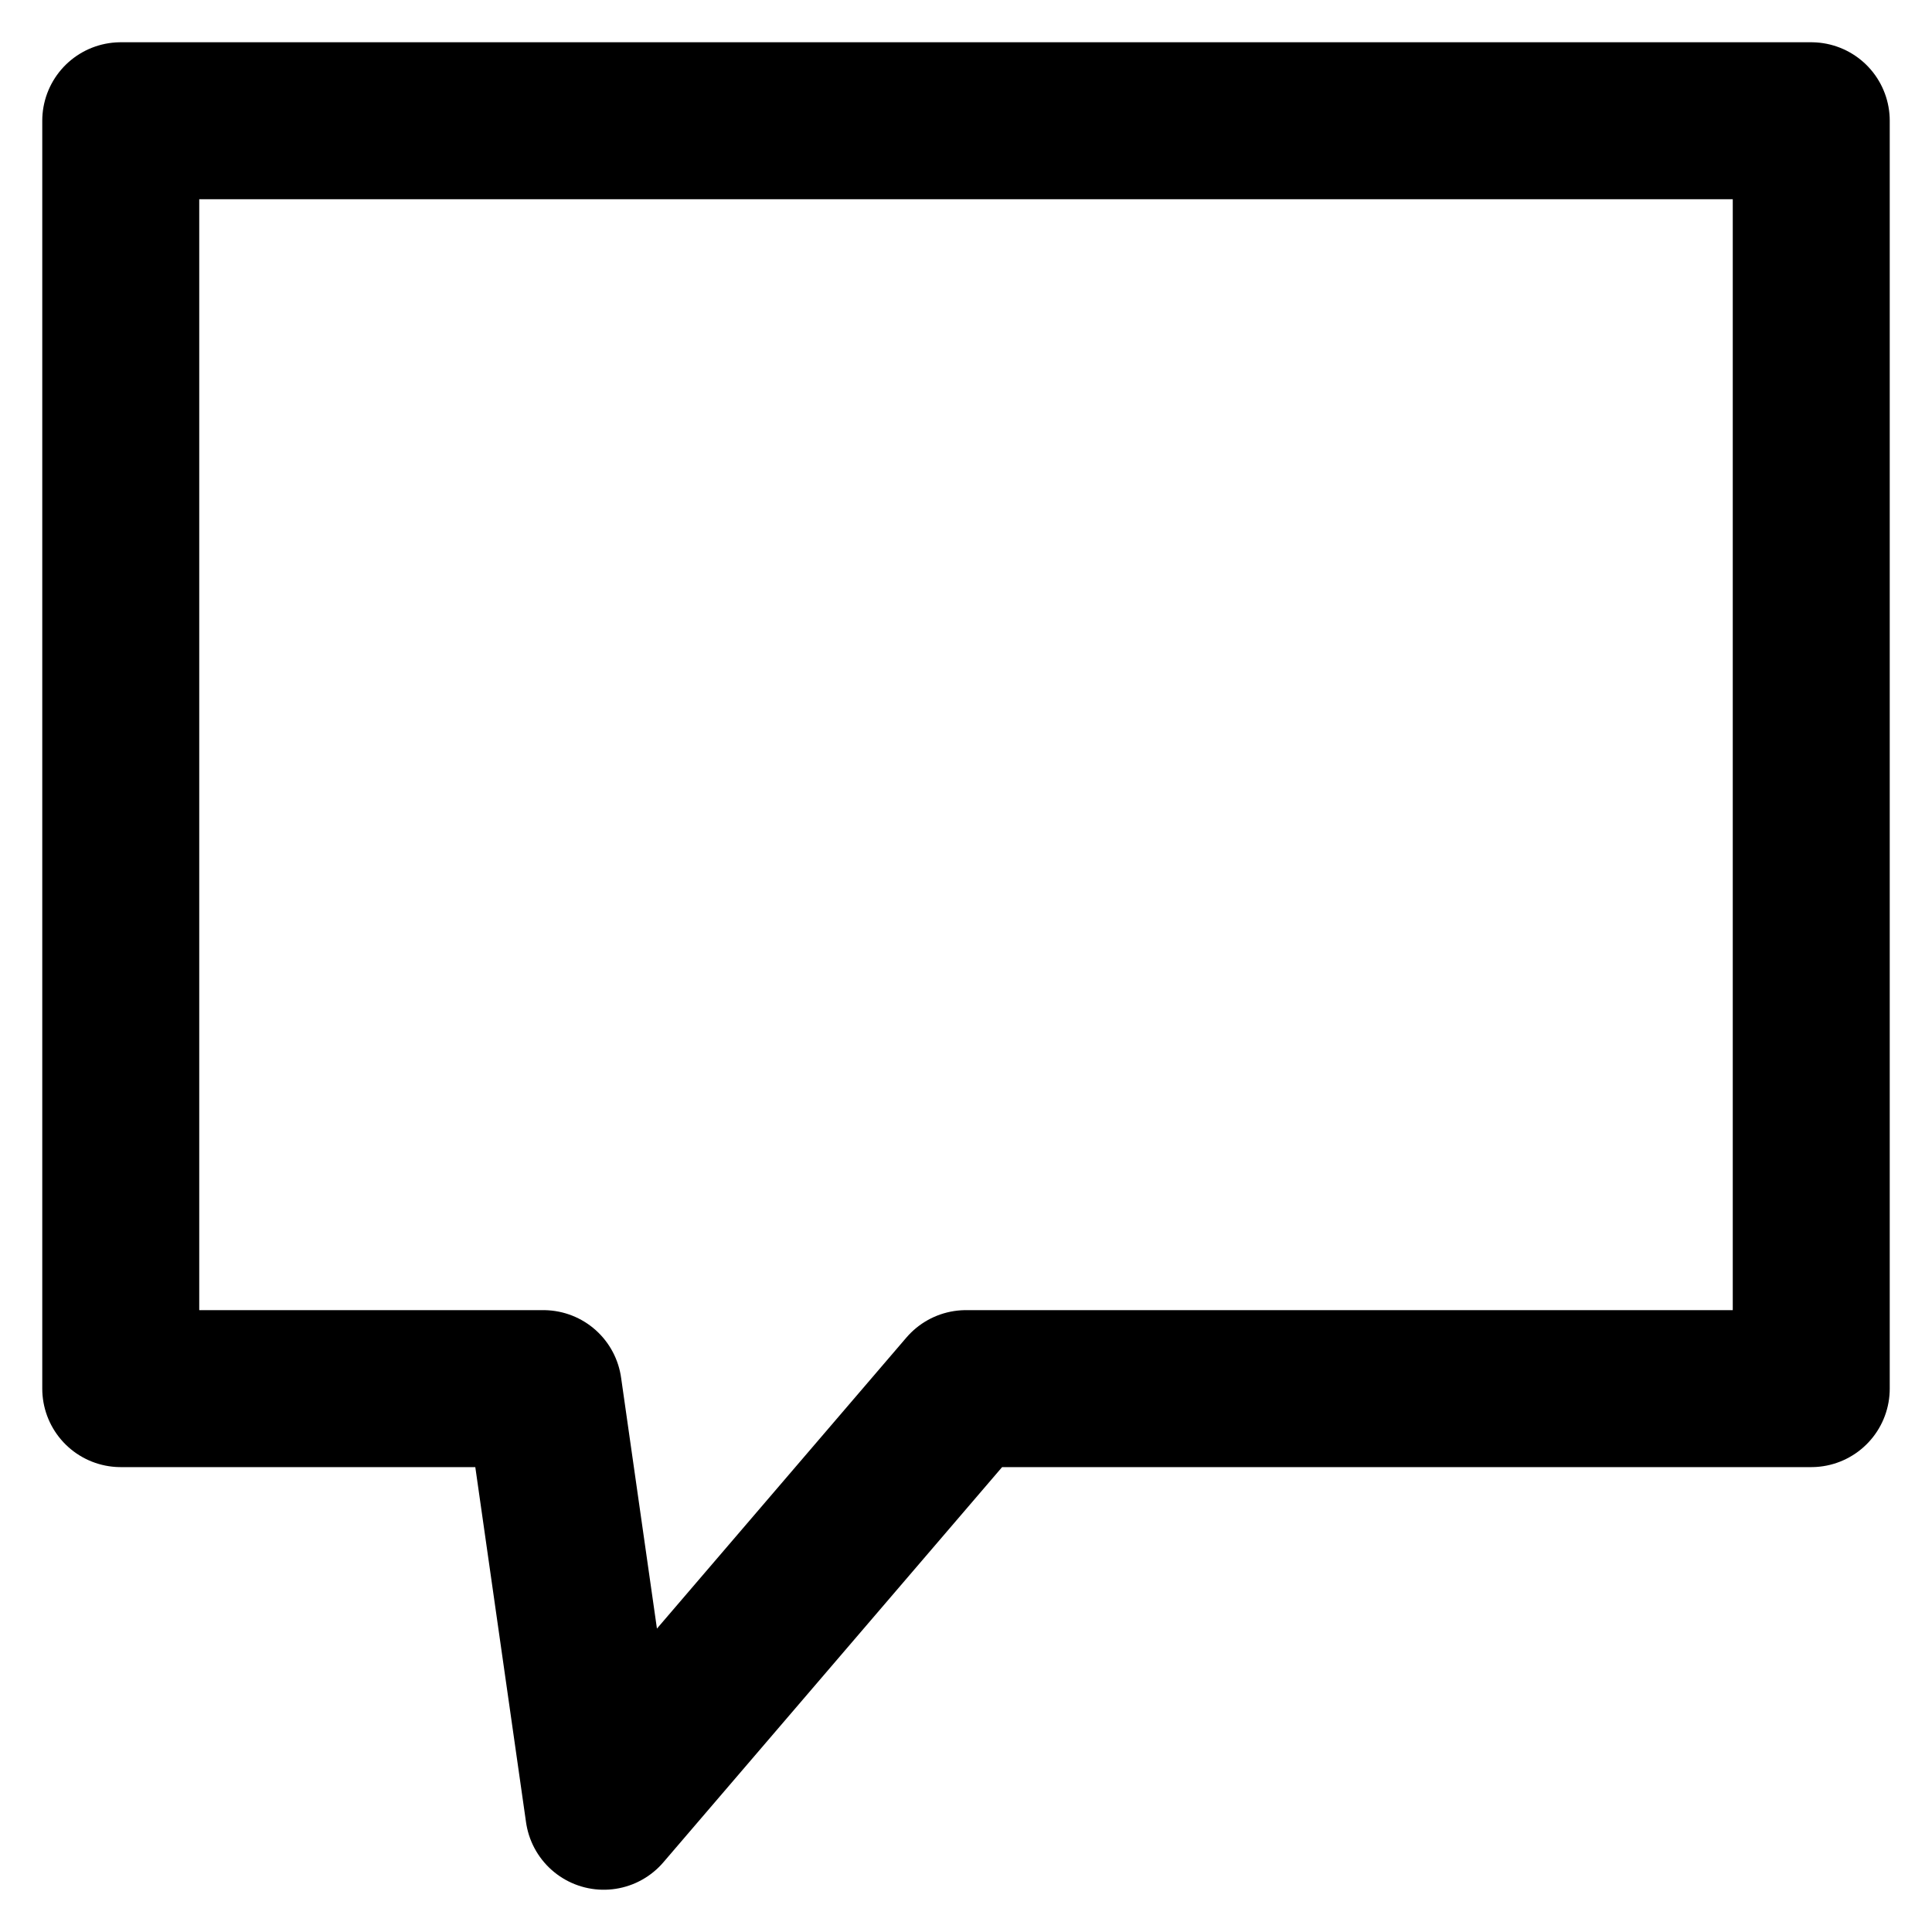
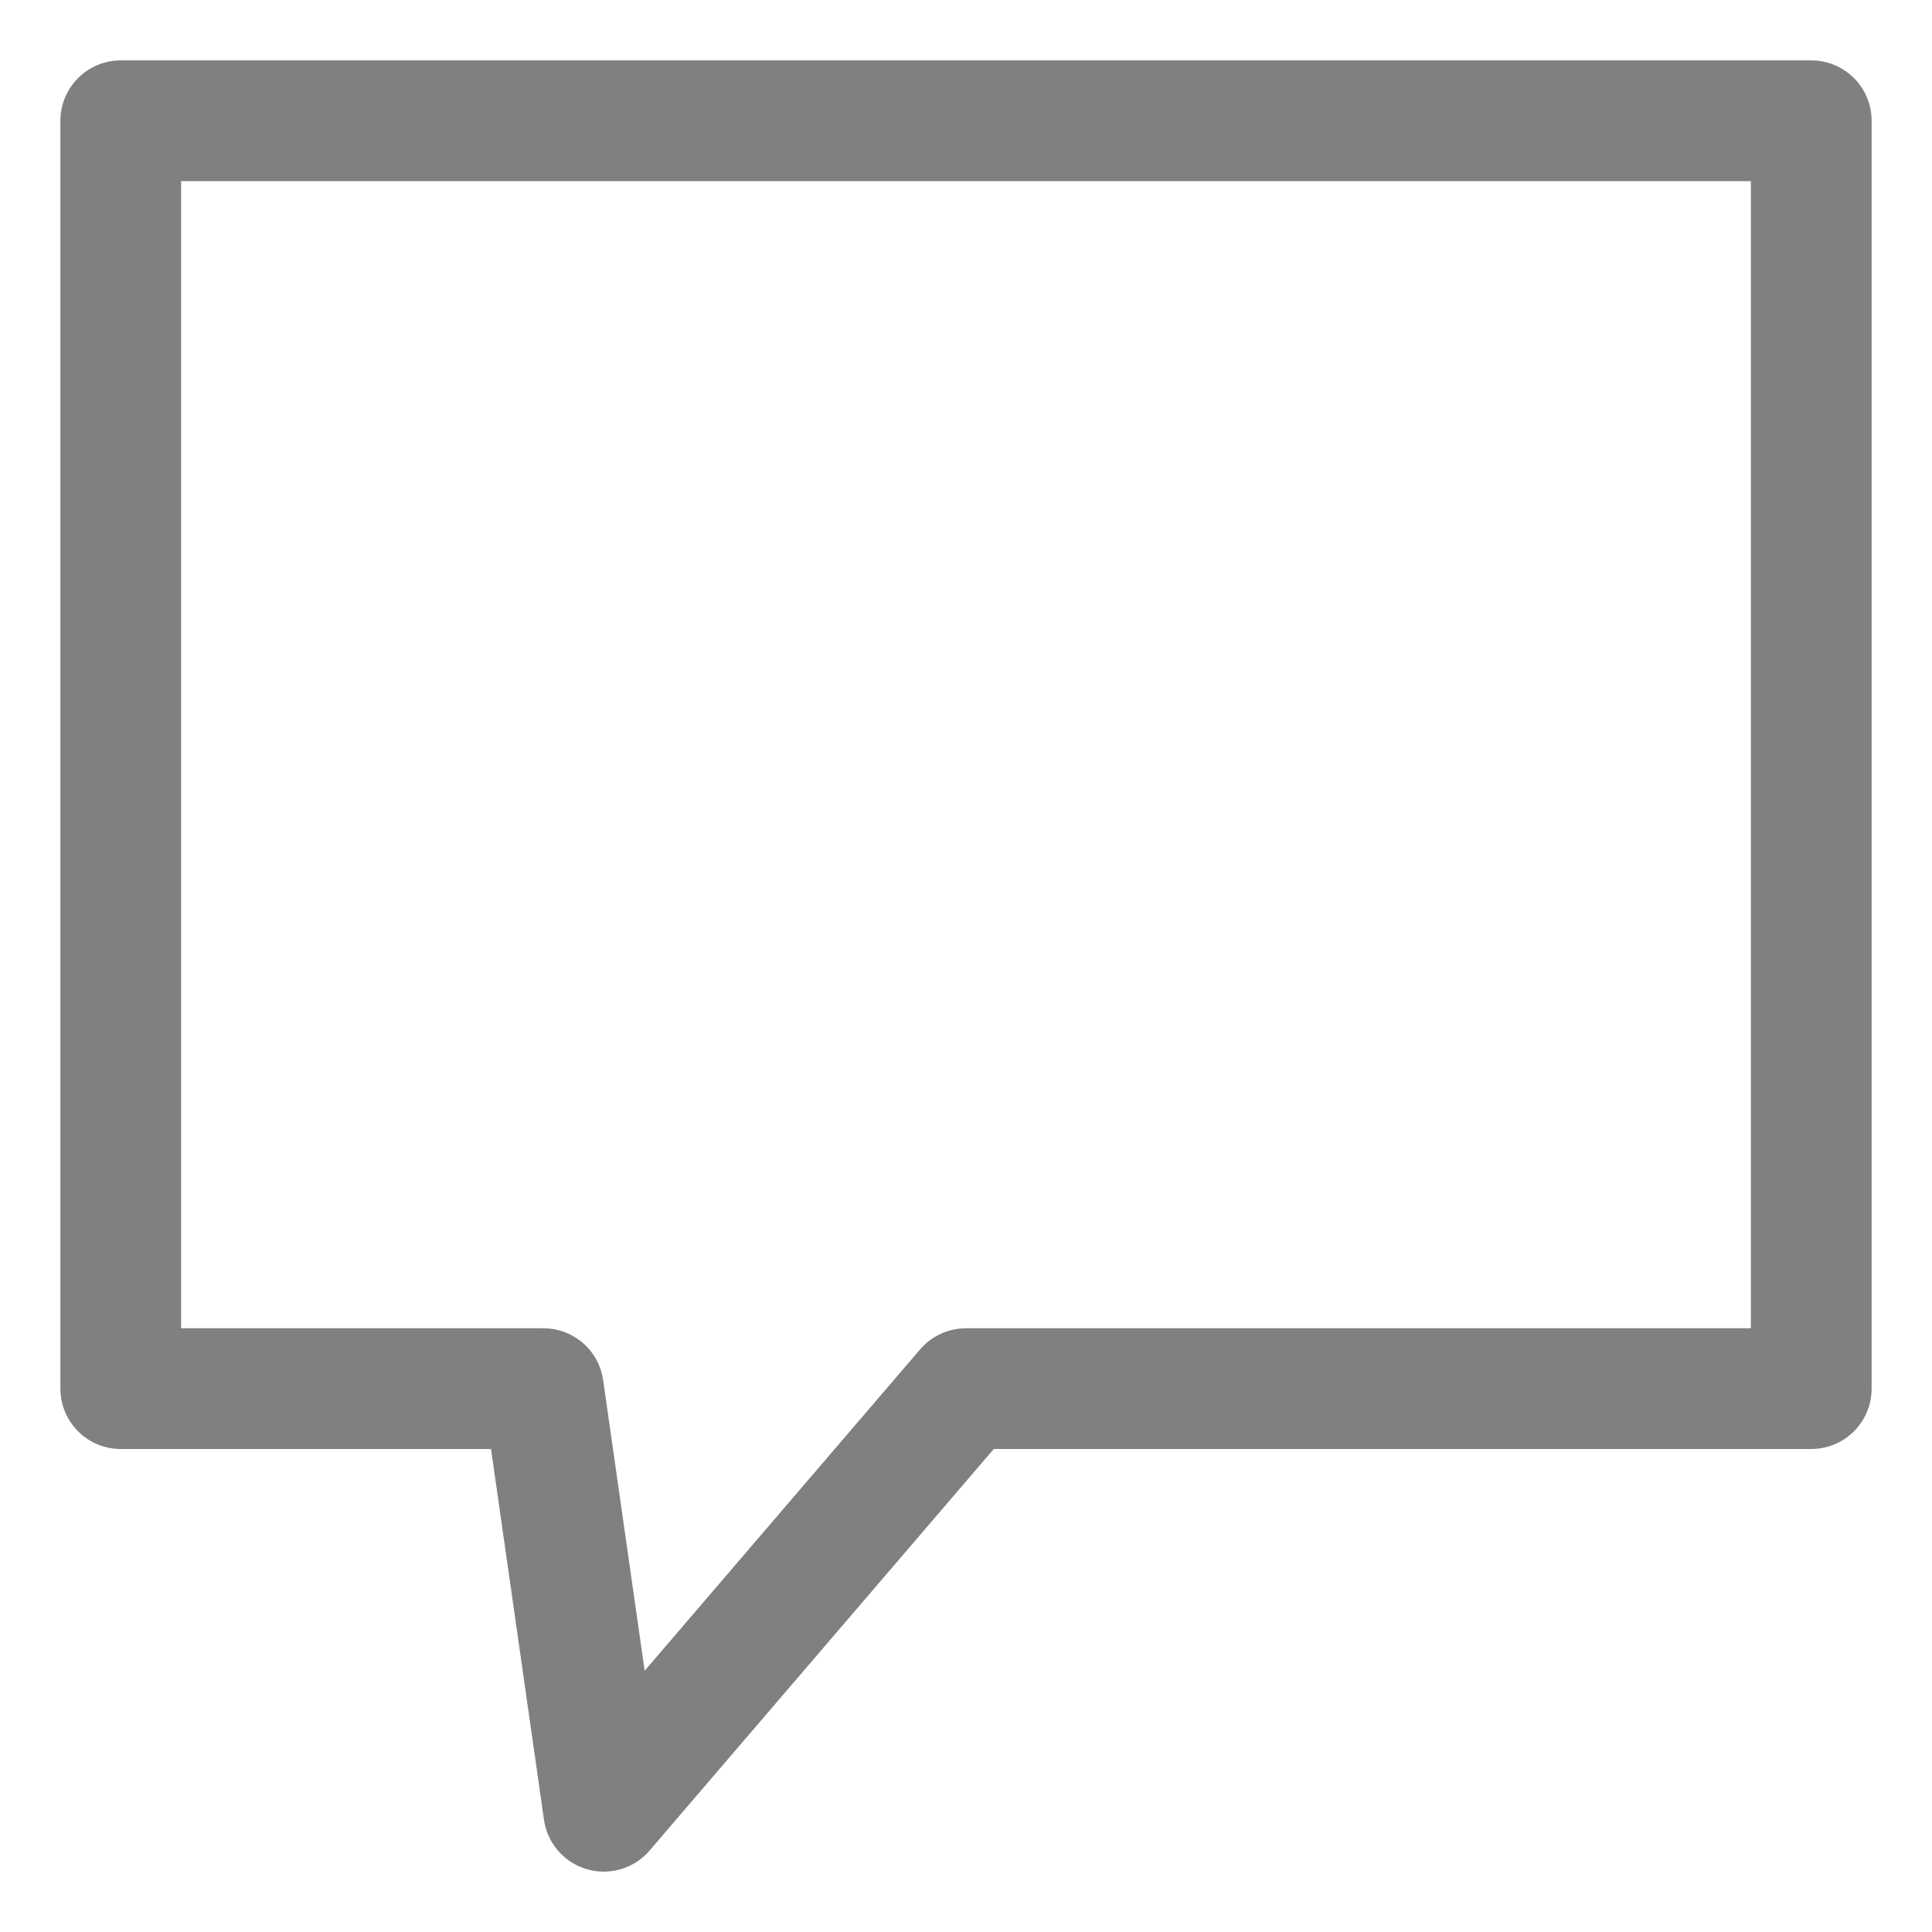
<svg xmlns="http://www.w3.org/2000/svg" xmlns:xlink="http://www.w3.org/1999/xlink" width="16px" height="16px" id="svg2383" version="1.1">
  <defs id="defs2385">
    <marker orient="auto" refY="0.0" refX="0.0" id="Arrow2Send" style="overflow:visible;">
      <path id="path1252" style="fill-rule:evenodd;stroke-width:0.625;stroke-linejoin:round;stroke:#000000;stroke-opacity:1;fill:#000000;fill-opacity:1" d="M 8.719,4.034 L -2.207,0.016 L 8.719,-4.002 C 6.973,-1.63 6.983,1.616 8.719,4.034 z " transform="scale(0.3) rotate(180) translate(-2.3,0)" />
    </marker>
    <marker orient="auto" refY="0.0" refX="0.0" id="Arrow2Mstart" style="overflow:visible">
      <path id="path4276" style="fill-rule:evenodd;stroke-width:0.625;stroke-linejoin:round;stroke:#000000;stroke-opacity:1;fill:#000000;fill-opacity:1" d="M 8.719,4.034 L -2.207,0.016 L 8.719,-4.002 C 6.973,-1.63 6.983,1.616 8.719,4.034 z " transform="scale(0.6) translate(0,0)" />
    </marker>
    <marker orient="auto" refY="0.0" refX="0.0" id="marker4644" style="overflow:visible">
      <path id="path4646" d="M 0.0,0.0 L 5.0,-5.0 L -12.5,0.0 L 5.0,5.0 L 0.0,0.0 z " style="fill-rule:evenodd;stroke:#000000;stroke-width:1pt;stroke-opacity:1;fill:#000000;fill-opacity:1" transform="scale(0.2) translate(6,0)" />
    </marker>
    <marker orient="auto" refY="0.0" refX="0.0" id="Arrow2Lstart" style="overflow:visible">
      <path id="path4270" style="fill-rule:evenodd;stroke-width:0.625;stroke-linejoin:round;stroke:#000000;stroke-opacity:1;fill:#000000;fill-opacity:1" d="M 8.719,4.034 L -2.207,0.016 L 8.719,-4.002 C 6.973,-1.63 6.983,1.616 8.719,4.034 z " transform="scale(1.1) translate(1,0)" />
    </marker>
    <marker orient="auto" refY="0.0" refX="0.0" id="Arrow1Sstart" style="overflow:visible">
      <path id="path4264" d="M 0.0,0.0 L 5.0,-5.0 L -12.5,0.0 L 5.0,5.0 L 0.0,0.0 z " style="fill-rule:evenodd;stroke:#000000;stroke-width:1pt;stroke-opacity:1;fill:#000000;fill-opacity:1" transform="scale(0.2) translate(6,0)" />
    </marker>
    <marker orient="auto" refY="0.0" refX="0.0" id="TriangleOutS" style="overflow:visible">
      <path id="path4018" d="M 5.77,0.0 L -2.88,5.0 L -2.88,-5.0 L 5.77,0.0 z " style="fill-rule:evenodd;stroke:#000000;stroke-width:1.0pt" transform="scale(0.2)" />
    </marker>
    <marker orient="auto" refY="0.0" refX="0.0" id="TriangleOutM" style="overflow:visible">
      <path id="path4015" d="M 5.77,0.0 L -2.88,5.0 L -2.88,-5.0 L 5.77,0.0 z " style="fill-rule:evenodd;stroke:#000000;stroke-width:1.0pt" transform="scale(0.4)" />
    </marker>
    <marker orient="auto" refY="0.0" refX="0.0" id="Arrow2Mend" style="overflow:visible;">
      <path id="path3897" style="fill-rule:evenodd;stroke-width:0.625;stroke-linejoin:round;" d="M 8.719,4.034 L -2.207,0.016 L 8.719,-4.002 C 6.973,-1.63 6.983,1.616 8.719,4.034 z " transform="scale(0.6) rotate(180) translate(0,0)" />
    </marker>
    <marker orient="auto" refY="0.0" refX="0.0" id="Arrow2Lend" style="overflow:visible;">
      <path id="path3891" style="fill-rule:evenodd;stroke-width:0.625;stroke-linejoin:round;" d="M 8.719,4.034 L -2.207,0.016 L 8.719,-4.002 C 6.973,-1.63 6.983,1.616 8.719,4.034 z " transform="scale(1.1) rotate(180) translate(1,0)" />
    </marker>
    <marker orient="auto" refY="0.0" refX="0.0" id="Arrow1Mend" style="overflow:visible;">
      <path id="path3879" d="M 0.0,0.0 L 5.0,-5.0 L -12.5,0.0 L 5.0,5.0 L 0.0,0.0 z " style="fill-rule:evenodd;stroke:#000000;stroke-width:1.0pt;" transform="scale(0.4) rotate(180) translate(10,0)" />
    </marker>
    <marker orient="auto" refY="0.0" refX="0.0" id="Arrow1Lend" style="overflow:visible;">
      <path id="path3873" d="M 0.0,0.0 L 5.0,-5.0 L -12.5,0.0 L 5.0,5.0 L 0.0,0.0 z " style="fill-rule:evenodd;stroke:#000000;stroke-width:1.0pt;" transform="scale(0.8) rotate(180) translate(12.5,0)" />
    </marker>
    <linearGradient id="linearGradient3670">
      <stop style="stop-color:#00ff00;stop-opacity:1;" offset="0" id="stop3672" />
      <stop style="stop-color:#0000ff;stop-opacity:1;" offset="1" id="stop3674" />
    </linearGradient>
    <linearGradient id="linearGradient4757">
      <stop id="stop4759" offset="0" style="stop-color:#0000ff;stop-opacity:1" />
      <stop id="stop4761" offset="1" style="stop-color:#00ff00;stop-opacity:1;" />
    </linearGradient>
    <linearGradient id="linearGradient4733">
      <stop style="stop-color:#000000;stop-opacity:1;" offset="0" id="stop4735" />
      <stop style="stop-color:#000000;stop-opacity:0;" offset="1" id="stop4737" />
    </linearGradient>
    <linearGradient id="linearGradient4689">
      <stop style="stop-color:#000000;stop-opacity:1;" offset="0" id="stop4691" />
      <stop style="stop-color:#000000;stop-opacity:0;" offset="1" id="stop4693" />
    </linearGradient>
    <linearGradient id="linearGradient3225">
      <stop id="stop3227" offset="0" style="stop-color:#0000ff;stop-opacity:1;" />
      <stop id="stop3229" offset="1" style="stop-color:#00ff00;stop-opacity:1;" />
    </linearGradient>
    <linearGradient id="linearGradient3173">
      <stop style="stop-color:#0000ff;stop-opacity:1;" offset="0" id="stop3175" />
      <stop style="stop-color:#00ff00;stop-opacity:1;" offset="1" id="stop3177" />
    </linearGradient>
    <linearGradient xlink:href="#linearGradient3173" id="linearGradient3187" x1="-1.027" y1="8.103" x2="17.57" y2="8.103" gradientUnits="userSpaceOnUse" />
    <linearGradient xlink:href="#linearGradient4689" id="linearGradient4697" x1="-0.94" y1="8.202" x2="22.346" y2="8.202" gradientUnits="userSpaceOnUse" />
    <pattern patternUnits="userSpaceOnUse" width="23.285" height="8.748" patternTransform="translate(-0.9395924,3.828191)" id="pattern4699">
      <text id="text2397" y="8.748" x="-1.178" style="font-style:normal;font-variant:normal;font-weight:normal;font-stretch:normal;line-height:0%;font-family:'Bitstream Vera Sans';-inkscape-font-specification:'Bitstream Vera Sans';text-align:start;writing-mode:lr-tb;text-anchor:start;fill:url(#linearGradient4703);fill-opacity:1;fill-rule:nonzero;stroke:none;stroke-width:1px;stroke-linecap:butt;stroke-linejoin:miter;stroke-opacity:1" xml:space="preserve">
        <tspan style="font-size:12px;line-height:1.25;fill:url(#linearGradient4703);fill-opacity:1;fill-rule:nonzero" id="tspan3221" x="-1.178" y="8.748">HDF</tspan>
      </text>
    </pattern>
    <linearGradient xlink:href="#linearGradient4689" id="linearGradient4703" gradientUnits="userSpaceOnUse" x1="-0.94" y1="8.202" x2="22.346" y2="8.202" gradientTransform="translate(0.9395924,-3.828191)" />
    <linearGradient xlink:href="#linearGradient4733" id="linearGradient4743" x1="-0.94" y1="8.202" x2="22.346" y2="8.202" gradientUnits="userSpaceOnUse" />
    <linearGradient xlink:href="#linearGradient4757" id="linearGradient4755" x1="10.081" y1="1.846" x2="10.073" y2="10.594" gradientUnits="userSpaceOnUse" gradientTransform="matrix(0.659495,0,0,0.659495,1.106309,3.877627)" />
    <linearGradient xlink:href="#linearGradient4757" id="linearGradient4765" gradientUnits="userSpaceOnUse" gradientTransform="matrix(0.8232027,0,0,0.8232027,4.527351,5.876963)" x1="10.081" y1="1.846" x2="10.073" y2="10.594" />
    <linearGradient xlink:href="#linearGradient4757-8" id="linearGradient4765-4" gradientUnits="userSpaceOnUse" gradientTransform="matrix(1.039625,0,0,1.039625,1.415077,1.587893)" x1="10.081" y1="1.846" x2="10.073" y2="10.594" />
    <linearGradient id="linearGradient4757-8">
      <stop id="stop4759-7" offset="0" style="stop-color:#0000ff;stop-opacity:1" />
      <stop id="stop4761-1" offset="1" style="stop-color:#00ff00;stop-opacity:1;" />
    </linearGradient>
    <linearGradient xlink:href="#linearGradient4757-8" id="linearGradient2857" gradientUnits="userSpaceOnUse" gradientTransform="matrix(1.039625,0,0,1.039625,1.415077,1.587893)" x1="10.081" y1="1.846" x2="10.073" y2="10.594" />
    <linearGradient id="linearGradient2859">
      <stop id="stop2861" offset="0" style="stop-color:#0000ff;stop-opacity:1" />
      <stop id="stop2863" offset="1" style="stop-color:#00ff00;stop-opacity:1;" />
    </linearGradient>
    <linearGradient y2="10.594" x2="10.073" y1="1.846" x1="10.081" gradientTransform="matrix(0.6721742,0,0,0.6721742,1.477492,-1.072405)" gradientUnits="userSpaceOnUse" id="linearGradient2867" xlink:href="#linearGradient3670" />
    <marker orient="auto" refY="0" refX="0" id="TriangleOutM-3" style="overflow:visible">
      <path id="path4015-5" d="m 5.77,0 -8.65,5 0,-10 8.65,5 z" style="fill-rule:evenodd;stroke:#000000;stroke-width:1pt" transform="scale(0.4,0.4)" />
    </marker>
    <linearGradient xlink:href="#linearGradient4757-7" id="linearGradient4765-3" gradientUnits="userSpaceOnUse" gradientTransform="matrix(0.8232027,0,0,0.8232027,4.527351,5.876963)" x1="10.081" y1="1.846" x2="10.073" y2="10.594" />
    <linearGradient id="linearGradient4757-7">
      <stop id="stop4759-4" offset="0" style="stop-color:#0000ff;stop-opacity:1" />
      <stop id="stop4761-3" offset="1" style="stop-color:#00ff00;stop-opacity:1;" />
    </linearGradient>
    <linearGradient xlink:href="#linearGradient4757-7" id="linearGradient3080" gradientUnits="userSpaceOnUse" gradientTransform="matrix(0.8232027,0,0,0.8232027,4.527351,5.876963)" x1="10.081" y1="1.846" x2="10.073" y2="10.594" />
    <linearGradient id="linearGradient3082">
      <stop id="stop3084" offset="0" style="stop-color:#0000ff;stop-opacity:1" />
      <stop id="stop3086" offset="1" style="stop-color:#00ff00;stop-opacity:1;" />
    </linearGradient>
    <linearGradient y2="10.594" x2="10.073" y1="1.846" x1="10.081" gradientTransform="matrix(1.021746,0,0,1.021746,1.604825,0.6682992)" gradientUnits="userSpaceOnUse" id="linearGradient3090" xlink:href="#linearGradient4757-7" />
    <marker orient="auto" refY="0" refX="0" id="TriangleOutM-36" style="overflow:visible">
      <path id="path4015-7" d="m 5.77,0 -8.65,5 0,-10 8.65,5 z" style="fill-rule:evenodd;stroke:#000000;stroke-width:1pt" transform="scale(0.4,0.4)" />
    </marker>
    <marker orient="auto" refY="0" refX="0" id="TriangleOutS-3" style="overflow:visible">
      <path id="path4018-5" d="M 5.77,0 -2.88,5 V -5 Z" style="fill-rule:evenodd;stroke:#000000;stroke-width:1pt" transform="scale(0.2)" />
    </marker>
    <marker style="overflow:visible" id="TriangleOutS-3I" refX="0" refY="0" orient="auto">
      <path transform="scale(0.2)" style="stroke-opacity:1;fill-opacity:1;fill-rule:evenodd;stroke:#ff0000;stroke-width:1pt;fill:#ff0000" d="M 5.77,0 -2.88,5 V -5 Z" id="path1654" />
    </marker>
    <marker style="overflow:visible" id="TriangleOutS-3I-2" refX="0" refY="0" orient="auto">
      <path transform="scale(0.2)" style="fill:#ff0000;fill-opacity:1;fill-rule:evenodd;stroke:#ff0000;stroke-width:1pt;stroke-opacity:1" d="M 5.77,0 -2.88,5 V -5 Z" id="path1654-9" />
    </marker>
    <marker style="overflow:visible" id="TriangleOutM-3O" refX="0" refY="0" orient="auto">
      <path transform="scale(0.4,0.4)" style="stroke-opacity:1;fill-opacity:1;fill-rule:evenodd;stroke:#ff0000;stroke-width:1pt;fill:#ff0000" d="m 5.77,0 -8.65,5 0,-10 8.65,5 z" id="path2031" />
    </marker>
    <marker style="overflow:visible" id="TriangleOutS-3I-2-2" refX="0" refY="0" orient="auto">
      <path transform="scale(0.2)" style="fill:#ff0000;fill-opacity:1;fill-rule:evenodd;stroke:#ff0000;stroke-width:1pt;stroke-opacity:1" d="M 5.77,0 -2.88,5 V -5 Z" id="path1654-9-7" />
    </marker>
    <marker style="overflow:visible" id="TriangleOutS-3I-2-9" refX="0" refY="0" orient="auto">
      <path transform="scale(0.2)" style="fill:#ff0000;fill-opacity:1;fill-rule:evenodd;stroke:#ff0000;stroke-width:1pt;stroke-opacity:1" d="M 5.77,0 -2.88,5 V -5 Z" id="path1654-9-3" />
    </marker>
    <marker style="overflow:visible" id="TriangleOutS-3I-2-2-6" refX="0" refY="0" orient="auto">
      <path transform="scale(0.2)" style="fill:#ff0000;fill-opacity:1;fill-rule:evenodd;stroke:#ff0000;stroke-width:1pt;stroke-opacity:1" d="M 5.77,0 -2.88,5 V -5 Z" id="path1654-9-7-2" />
    </marker>
    <marker style="overflow:visible" id="TriangleOutS-3I-2-1" refX="0" refY="0" orient="auto">
      <path transform="scale(0.2)" style="fill:#ff0000;fill-opacity:1;fill-rule:evenodd;stroke:#ff0000;stroke-width:1pt;stroke-opacity:1" d="M 5.77,0 -2.88,5 V -5 Z" id="path1654-9-8" />
    </marker>
  </defs>
  <g id="layer1">
-     <text xml:space="preserve" style="font-style:normal;font-weight:normal;font-size:13.333px;line-height:1.25;font-family:sans-serif;letter-spacing:0px;word-spacing:0px;fill:#000000;fill-opacity:1;stroke:none;stroke-width:0.5;stroke-miterlimit:4;stroke-dasharray:none" x="2" y="12" id="text963" />
-     <text xml:space="preserve" style="font-style:normal;font-weight:normal;font-size:12px;line-height:1.25;font-family:sans-serif;letter-spacing:0px;word-spacing:0px;fill:#000000;fill-opacity:1;stroke:none;stroke-width:0.5;stroke-miterlimit:4;stroke-dasharray:none" x="3" y="9" id="text969" />
-     <path style="fill:none;stroke:#000000;stroke-width:1.3;stroke-linecap:butt;stroke-linejoin:round;stroke-miterlimit:4;stroke-dasharray:none;stroke-opacity:1" d="M 1,1 H 15 V 11.5 H 8 L 5,15 4.5,11.5 H 1 Z" id="path1051" />
+     <text xml:space="preserve" style="font-style:normal;font-weight:normal;font-size:13.333px;line-height:1.25;font-family:sans-serif;letter-spacing:0px;word-spacing:0px;fill:#000000;fill-opacity:1;stroke:#808080;stroke-width:0.5;stroke-miterlimit:4;stroke-dasharray:none" x="2" y="12" id="text963" />
+     <text xml:space="preserve" style="font-style:normal;font-weight:normal;font-size:12px;line-height:1.25;font-family:sans-serif;letter-spacing:0px;word-spacing:0px;fill:#000000;fill-opacity:1;stroke:#808080;stroke-width:0.5;stroke-miterlimit:4;stroke-dasharray:none" x="3" y="9" id="text969" />
+     <path style="fill:none;stroke:#808080;stroke-width:1;stroke-linecap:butt;stroke-linejoin:round;stroke-miterlimit:4;stroke-dasharray:none;stroke-opacity:1" d="M 1,1 H 15 V 11.5 H 8 L 5,15 4.5,11.5 H 1 Z" id="path1051" />
  </g>
</svg>
